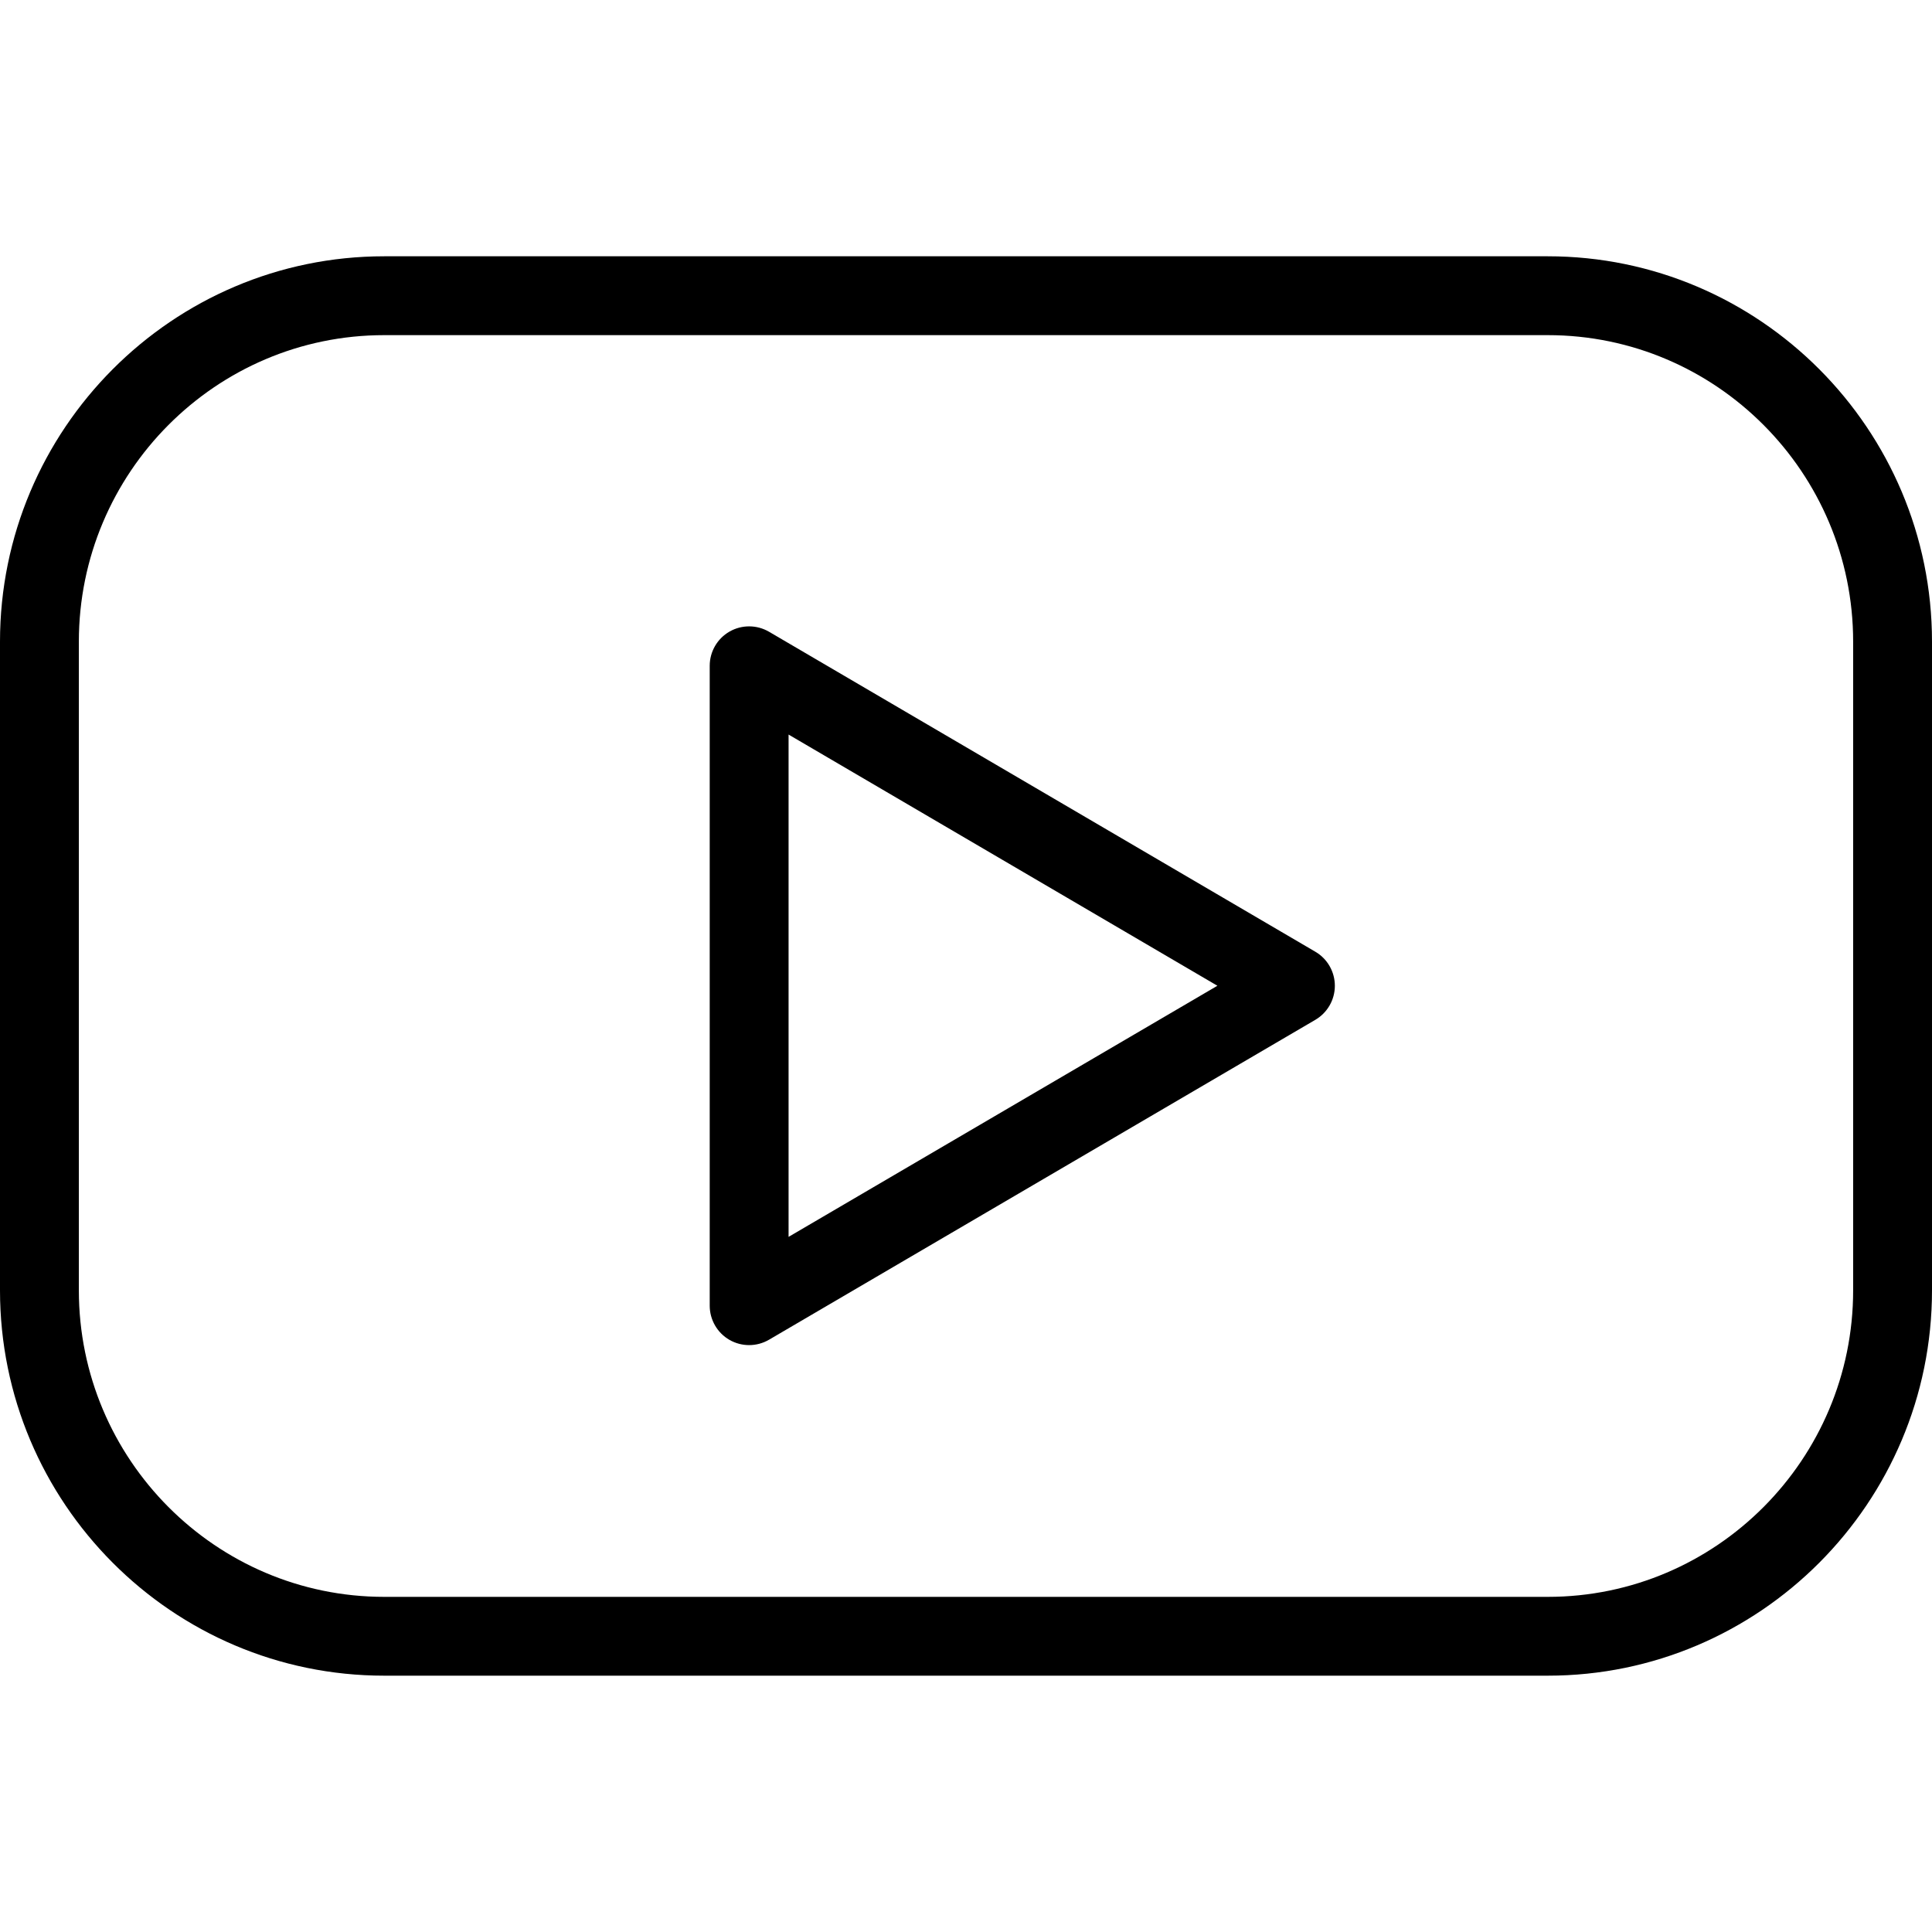
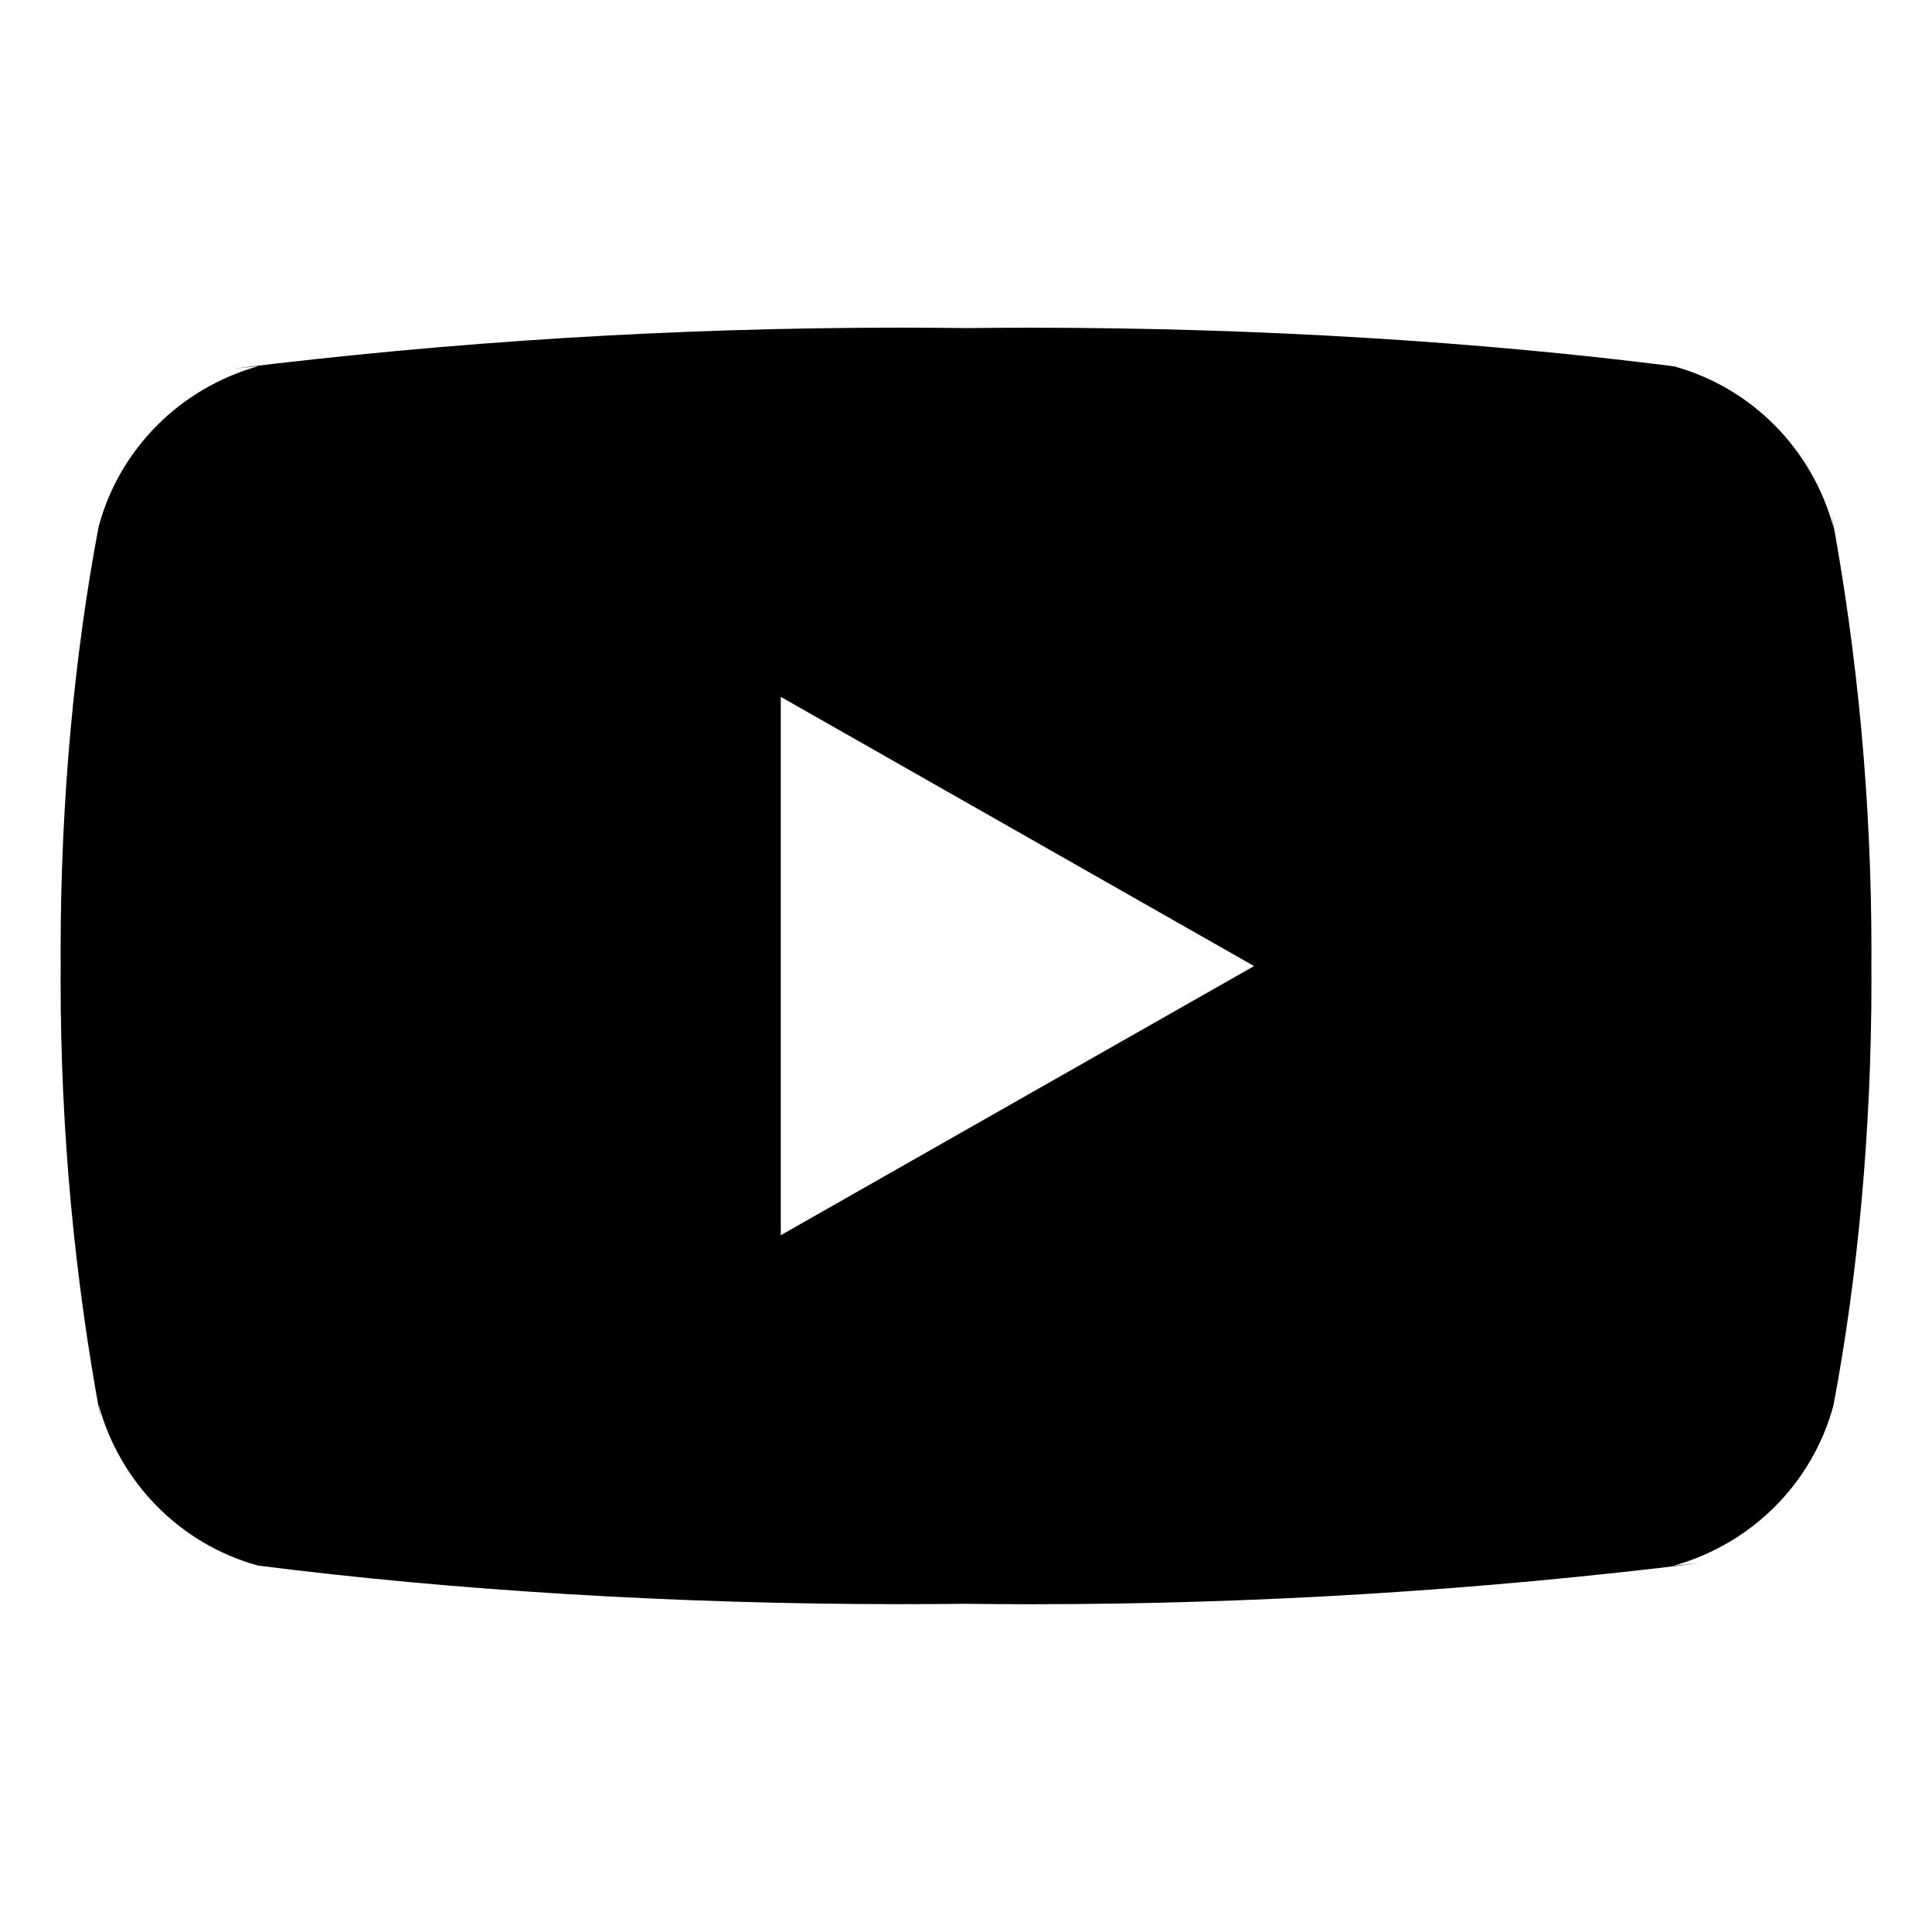
- <svg xmlns="http://www.w3.org/2000/svg" fill="#000000" height="800px" width="800px" version="1.1" id="Capa_1" viewBox="0 0 49 49" xml:space="preserve">
-   <g>
-     <g>
-       <path d="M39.256,6.5H9.744C4.371,6.5,0,10.885,0,16.274v16.451c0,5.39,4.371,9.774,9.744,9.774h29.512    c5.373,0,9.744-4.385,9.744-9.774V16.274C49,10.885,44.629,6.5,39.256,6.5z M47,32.726c0,4.287-3.474,7.774-7.744,7.774H9.744    C5.474,40.5,2,37.012,2,32.726V16.274C2,11.988,5.474,8.5,9.744,8.5h29.512c4.27,0,7.744,3.488,7.744,7.774V32.726z" />
-       <path d="M33.36,24.138l-13.855-8.115c-0.308-0.18-0.691-0.183-1.002-0.005S18,16.527,18,16.886v16.229    c0,0.358,0.192,0.69,0.502,0.868c0.154,0.088,0.326,0.132,0.498,0.132c0.175,0,0.349-0.046,0.505-0.137l13.855-8.113    c0.306-0.179,0.495-0.508,0.495-0.863S33.667,24.317,33.36,24.138z M20,31.37V18.63l10.876,6.371L20,31.37z" />
-     </g>
-   </g>
+ <svg xmlns="http://www.w3.org/2000/svg" fill="#000000" width="800px" height="800px" viewBox="0 0 32 32" version="1.1">
+   <path d="M12.932 20.459v-8.917l7.839 4.459zM30.368 8.735c-0.354-1.301-1.354-2.307-2.625-2.663l-0.027-0.006c-3.193-0.406-6.886-0.638-10.634-0.638-0.381 0-0.761 0.002-1.14 0.007l0.058-0.001c-0.322-0.004-0.701-0.007-1.082-0.007-3.748 0-7.443 0.232-11.070 0.681l0.434-0.044c-1.297 0.363-2.297 1.368-2.644 2.643l-0.006 0.026c-0.4 2.109-0.628 4.536-0.628 7.016 0 0.088 0 0.176 0.001 0.263l-0-0.014c-0 0.074-0.001 0.162-0.001 0.25 0 2.48 0.229 4.906 0.666 7.259l-0.038-0.244c0.354 1.301 1.354 2.307 2.625 2.663l0.027 0.006c3.193 0.406 6.886 0.638 10.634 0.638 0.38 0 0.76-0.002 1.14-0.007l-0.058 0.001c0.322 0.004 0.702 0.007 1.082 0.007 3.749 0 7.443-0.232 11.070-0.681l-0.434 0.044c1.298-0.362 2.298-1.368 2.646-2.643l0.006-0.026c0.399-2.109 0.627-4.536 0.627-7.015 0-0.088-0-0.176-0.001-0.263l0 0.013c0-0.074 0.001-0.162 0.001-0.25 0-2.48-0.229-4.906-0.666-7.259l0.038 0.244z" />
</svg>
